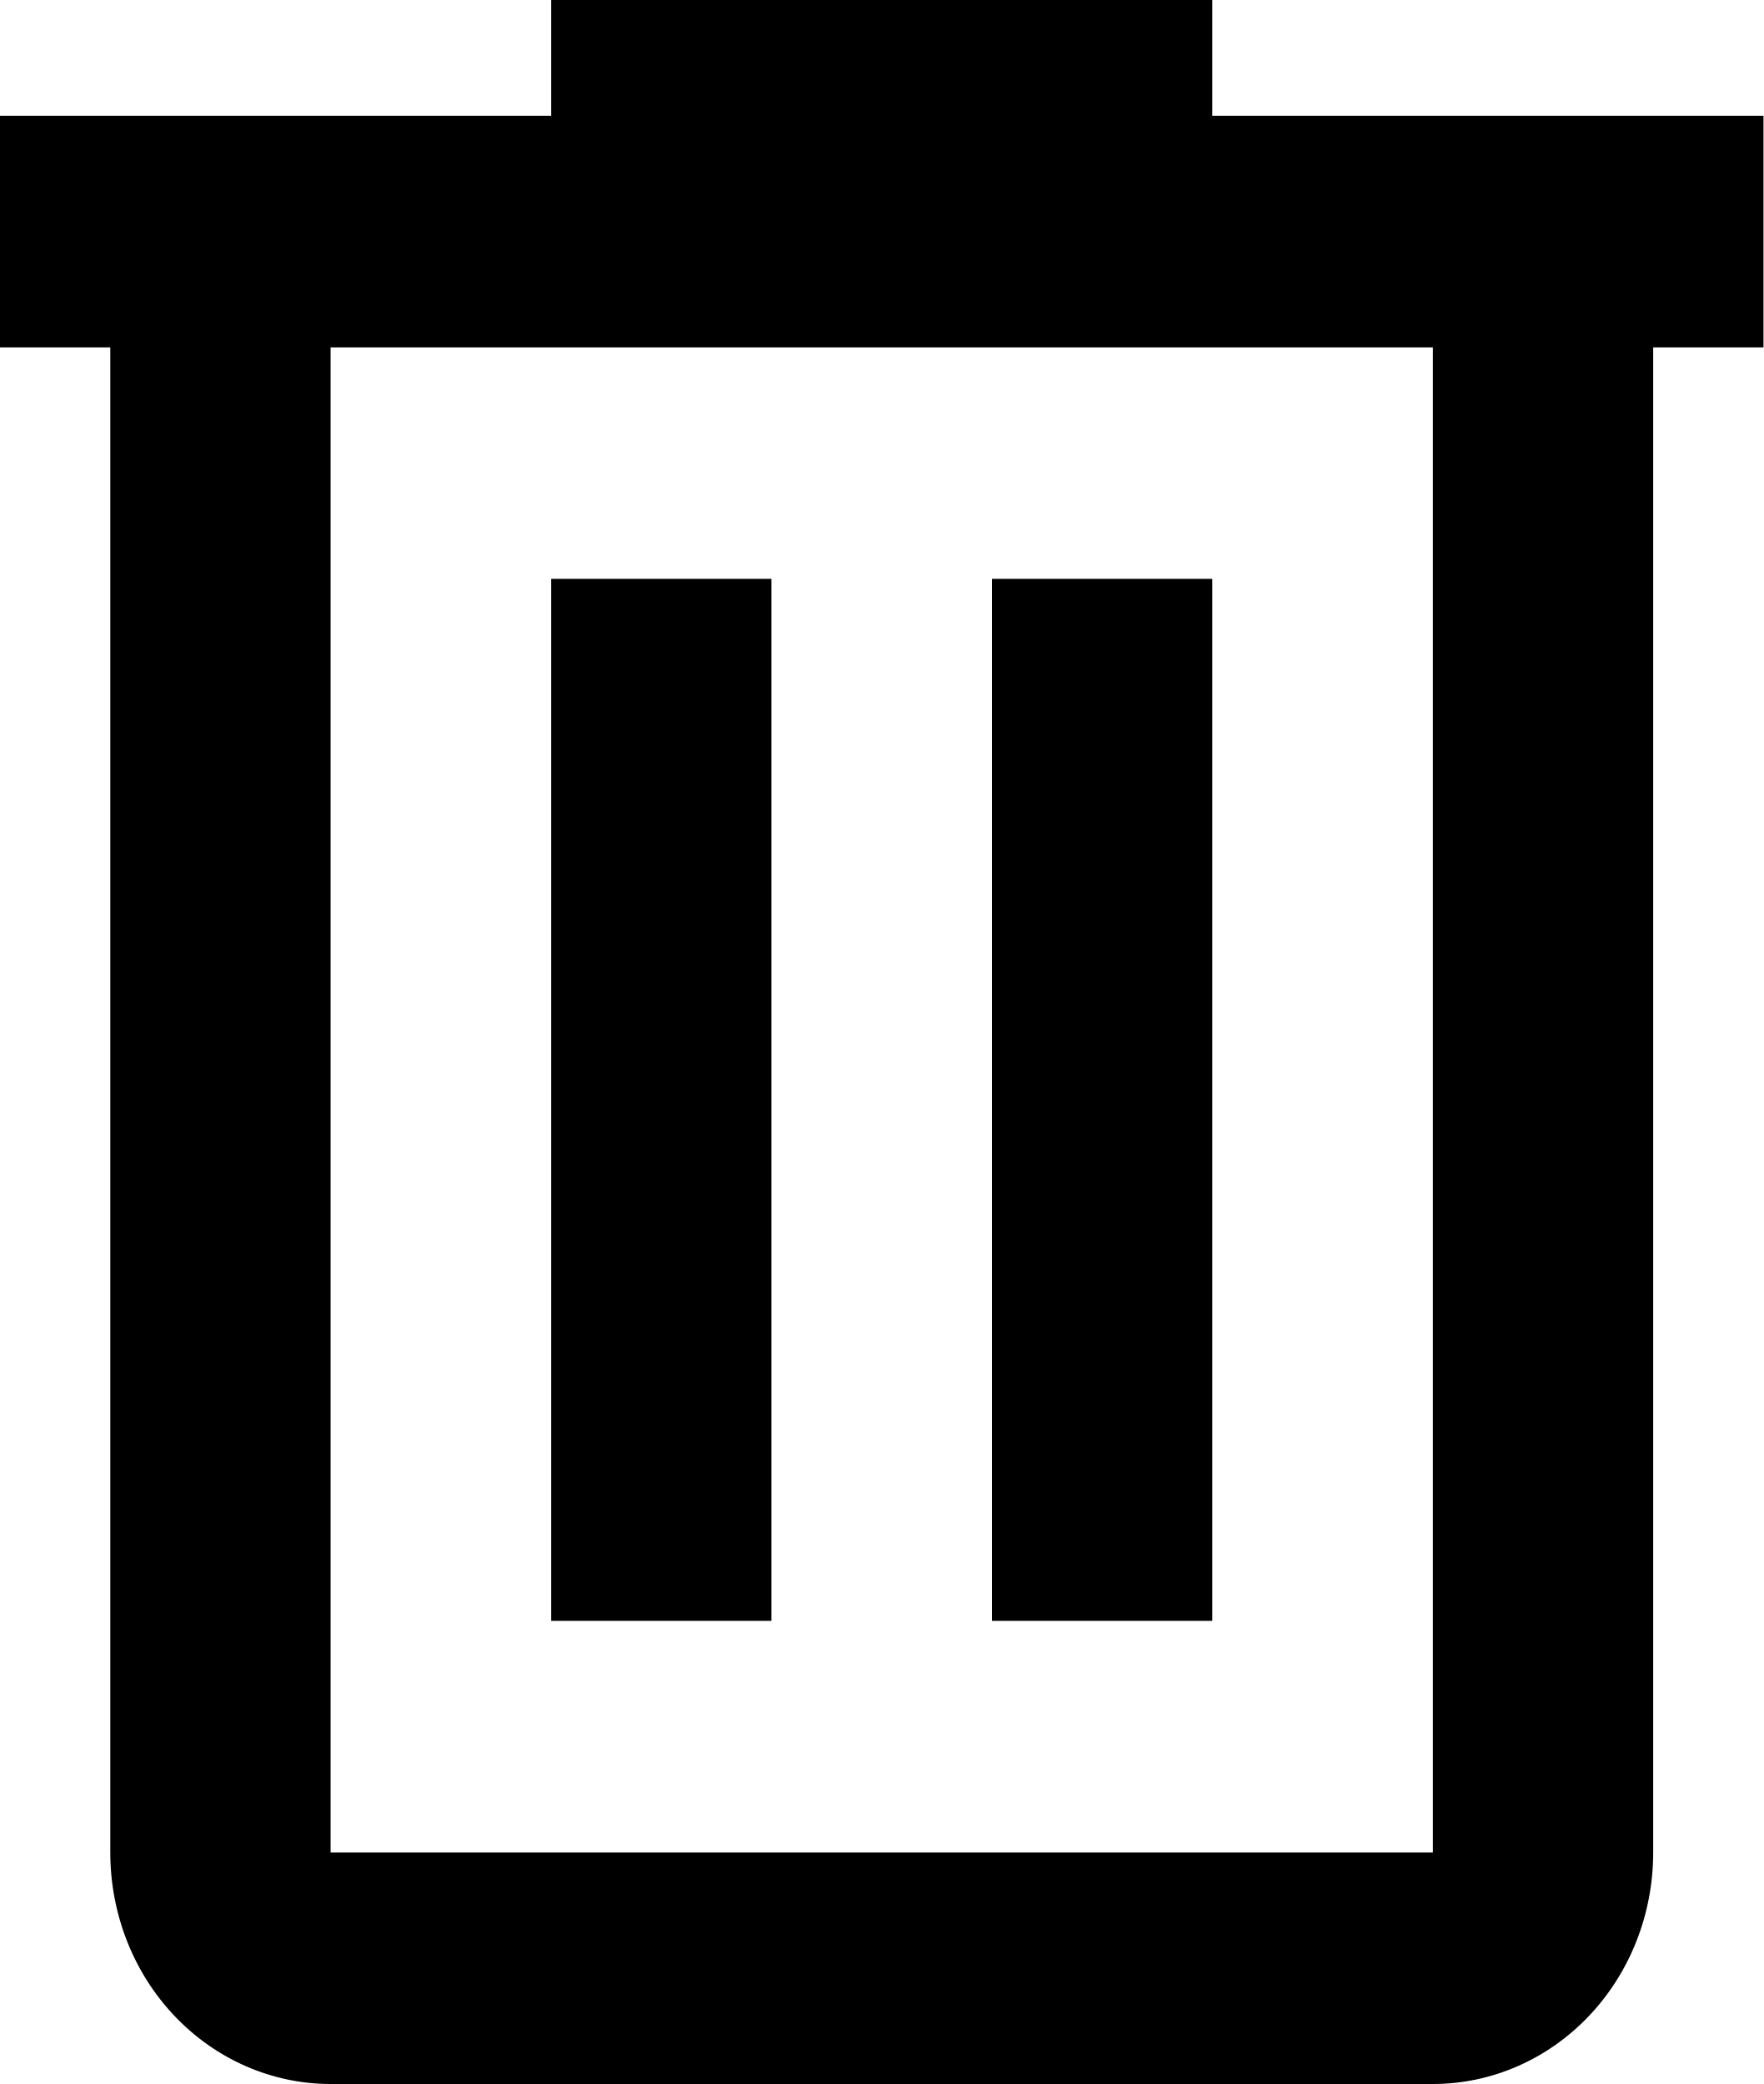
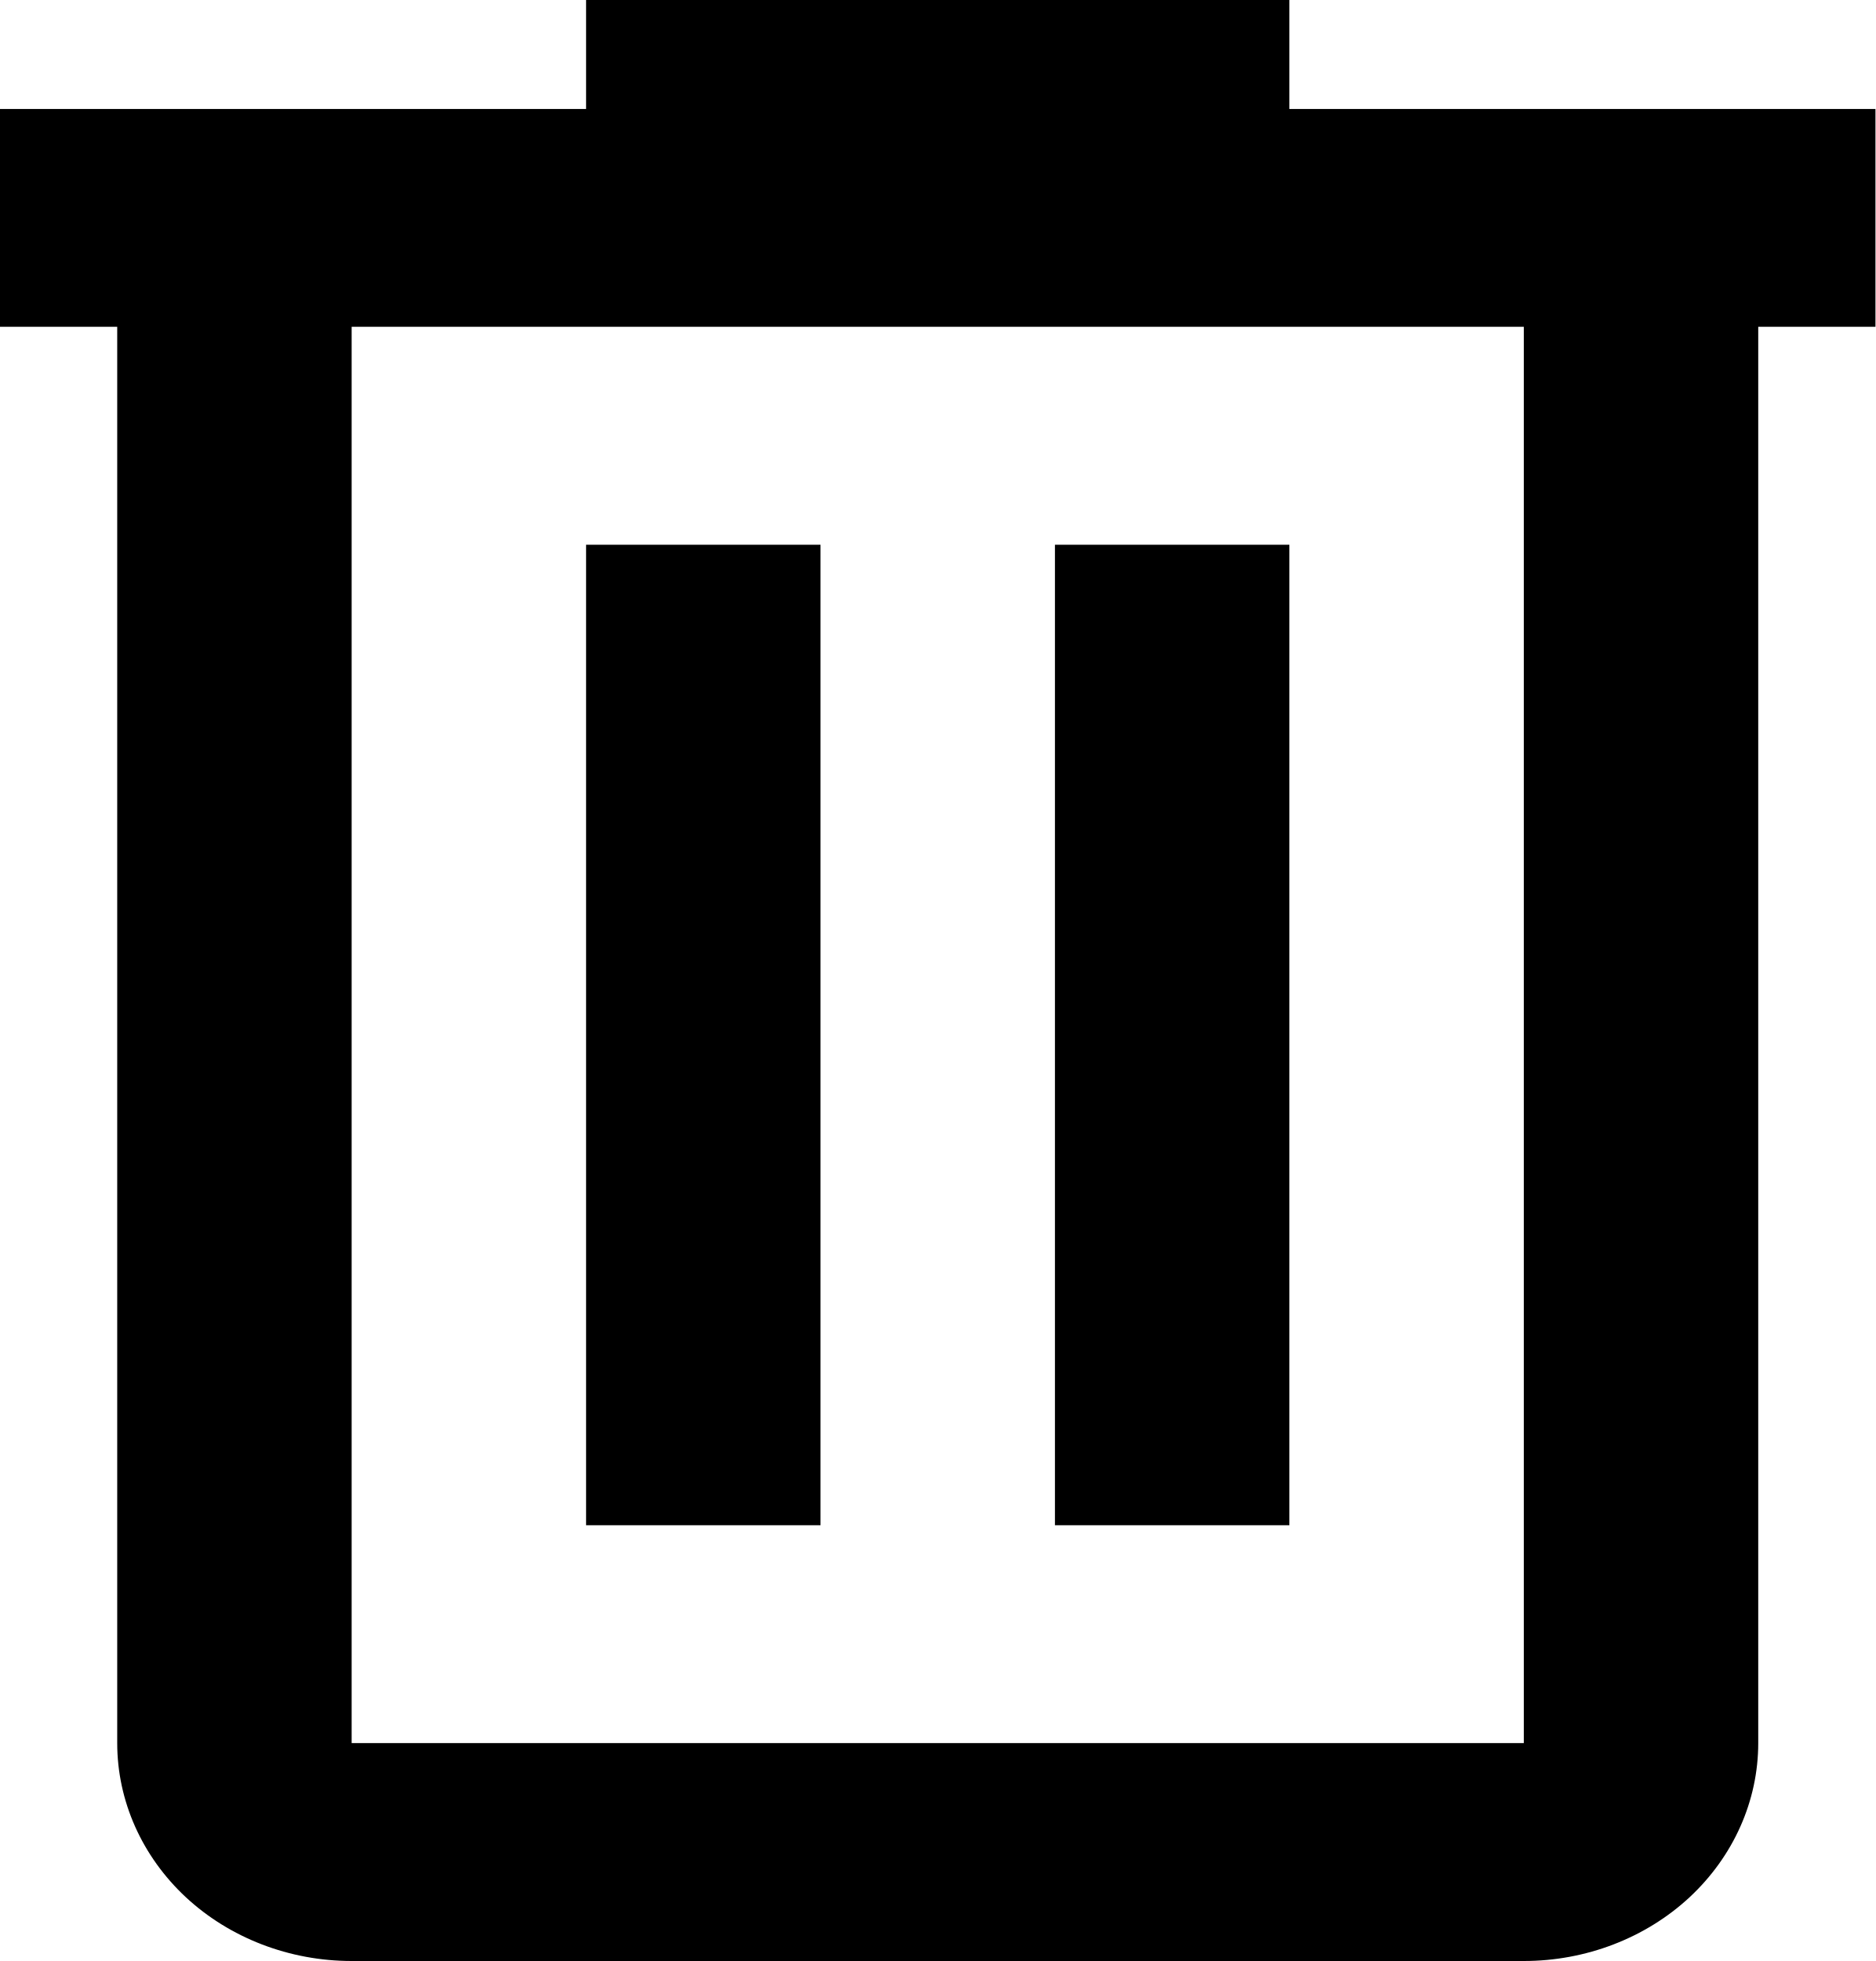
- <svg xmlns="http://www.w3.org/2000/svg" width="11" height="13" viewBox="0 0 11 13" fill="none">
-   <path d="M3.438 0V0.722H0V2.167H0.688V11.556C0.688 11.939 0.832 12.306 1.09 12.577C1.348 12.848 1.698 13 2.062 13H8.938C9.302 13 9.652 12.848 9.91 12.577C10.168 12.306 10.312 11.939 10.312 11.556V2.167H11V0.722H7.562V0H3.438ZM2.062 2.167H5.5H8.938V11.556H2.062V2.167ZM3.438 3.611V10.111H4.812V3.611H3.438ZM6.188 3.611V10.111H7.562V3.611H6.188Z" fill="black" />
+ <svg xmlns="http://www.w3.org/2000/svg" width="22" height="23" viewBox="0 0 22 23" fill="none">
+   <path d="M6.875 0V1.278H0V3.833H1.375V20.444C1.375 21.122 1.665 21.772 2.18 22.252C2.696 22.731 3.396 23 4.125 23H17.875C18.604 23 19.304 22.731 19.82 22.252C20.335 21.772 20.625 21.122 20.625 20.444V3.833H22V1.278H15.125V0H6.875ZM4.125 3.833H11H17.875V20.444H4.125V3.833ZM6.875 6.389V17.889H9.625V6.389H6.875ZM12.375 6.389V17.889H15.125V6.389H12.375Z" fill="black" />
</svg>
